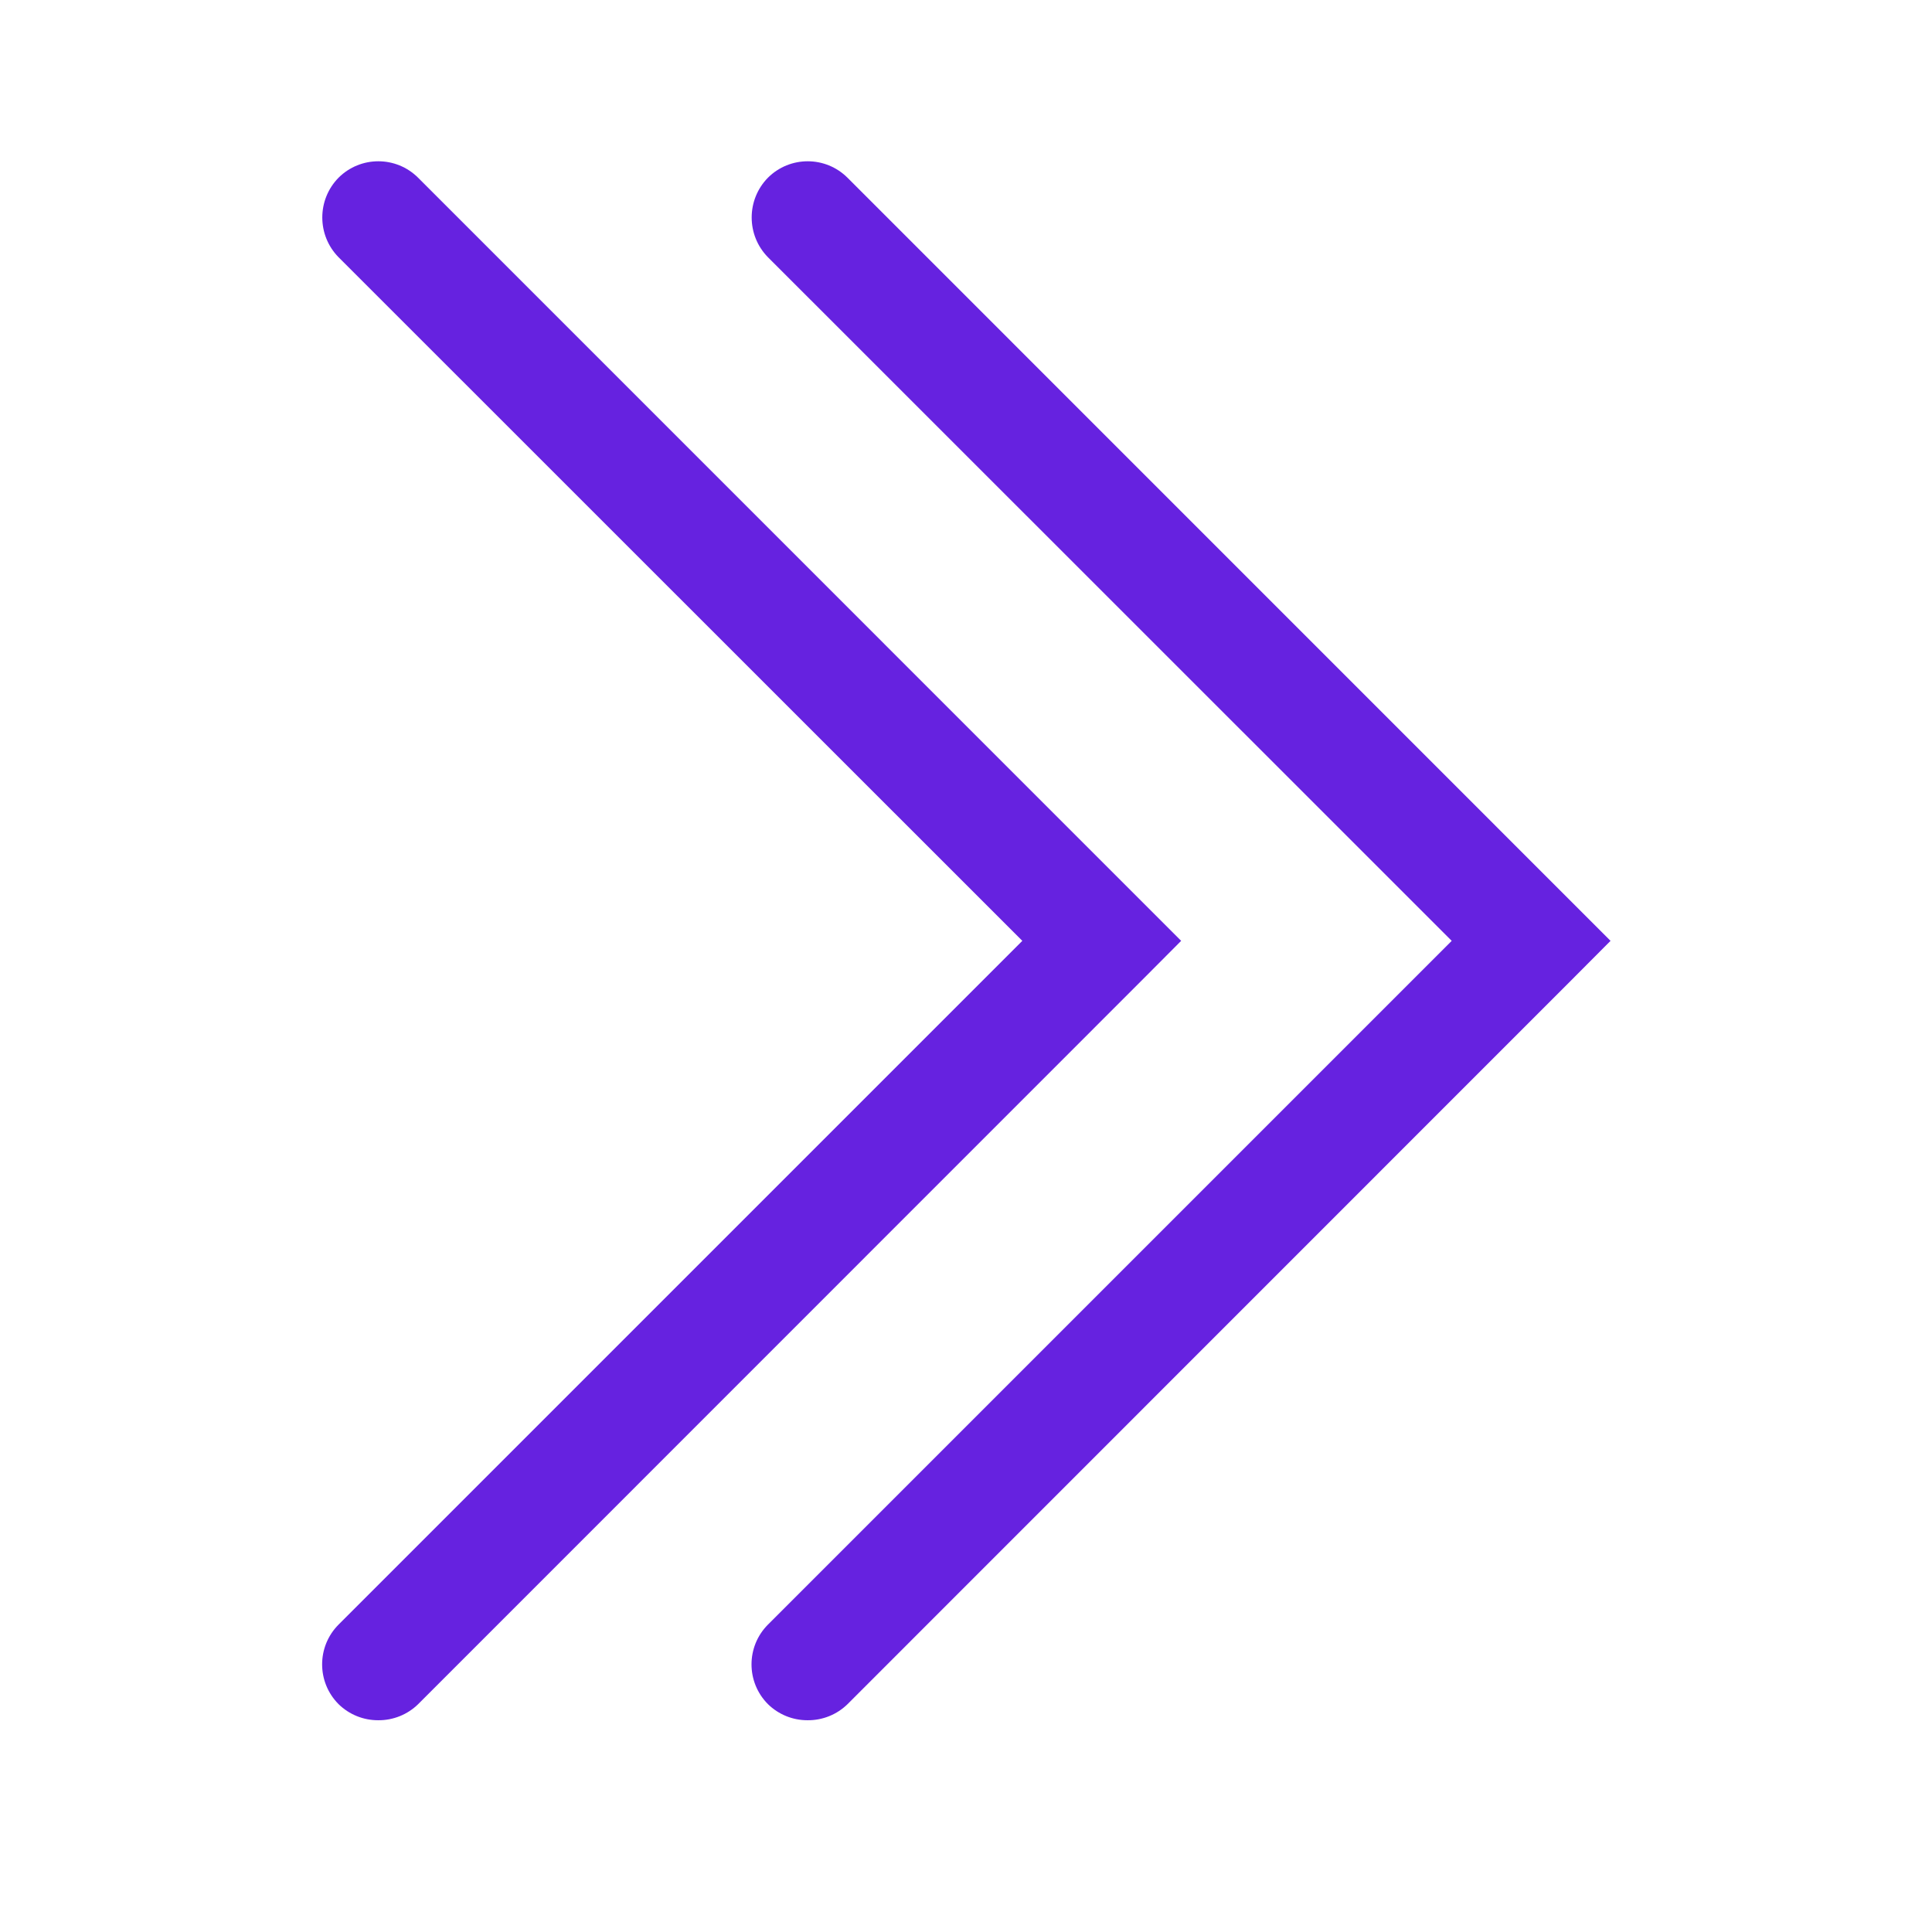
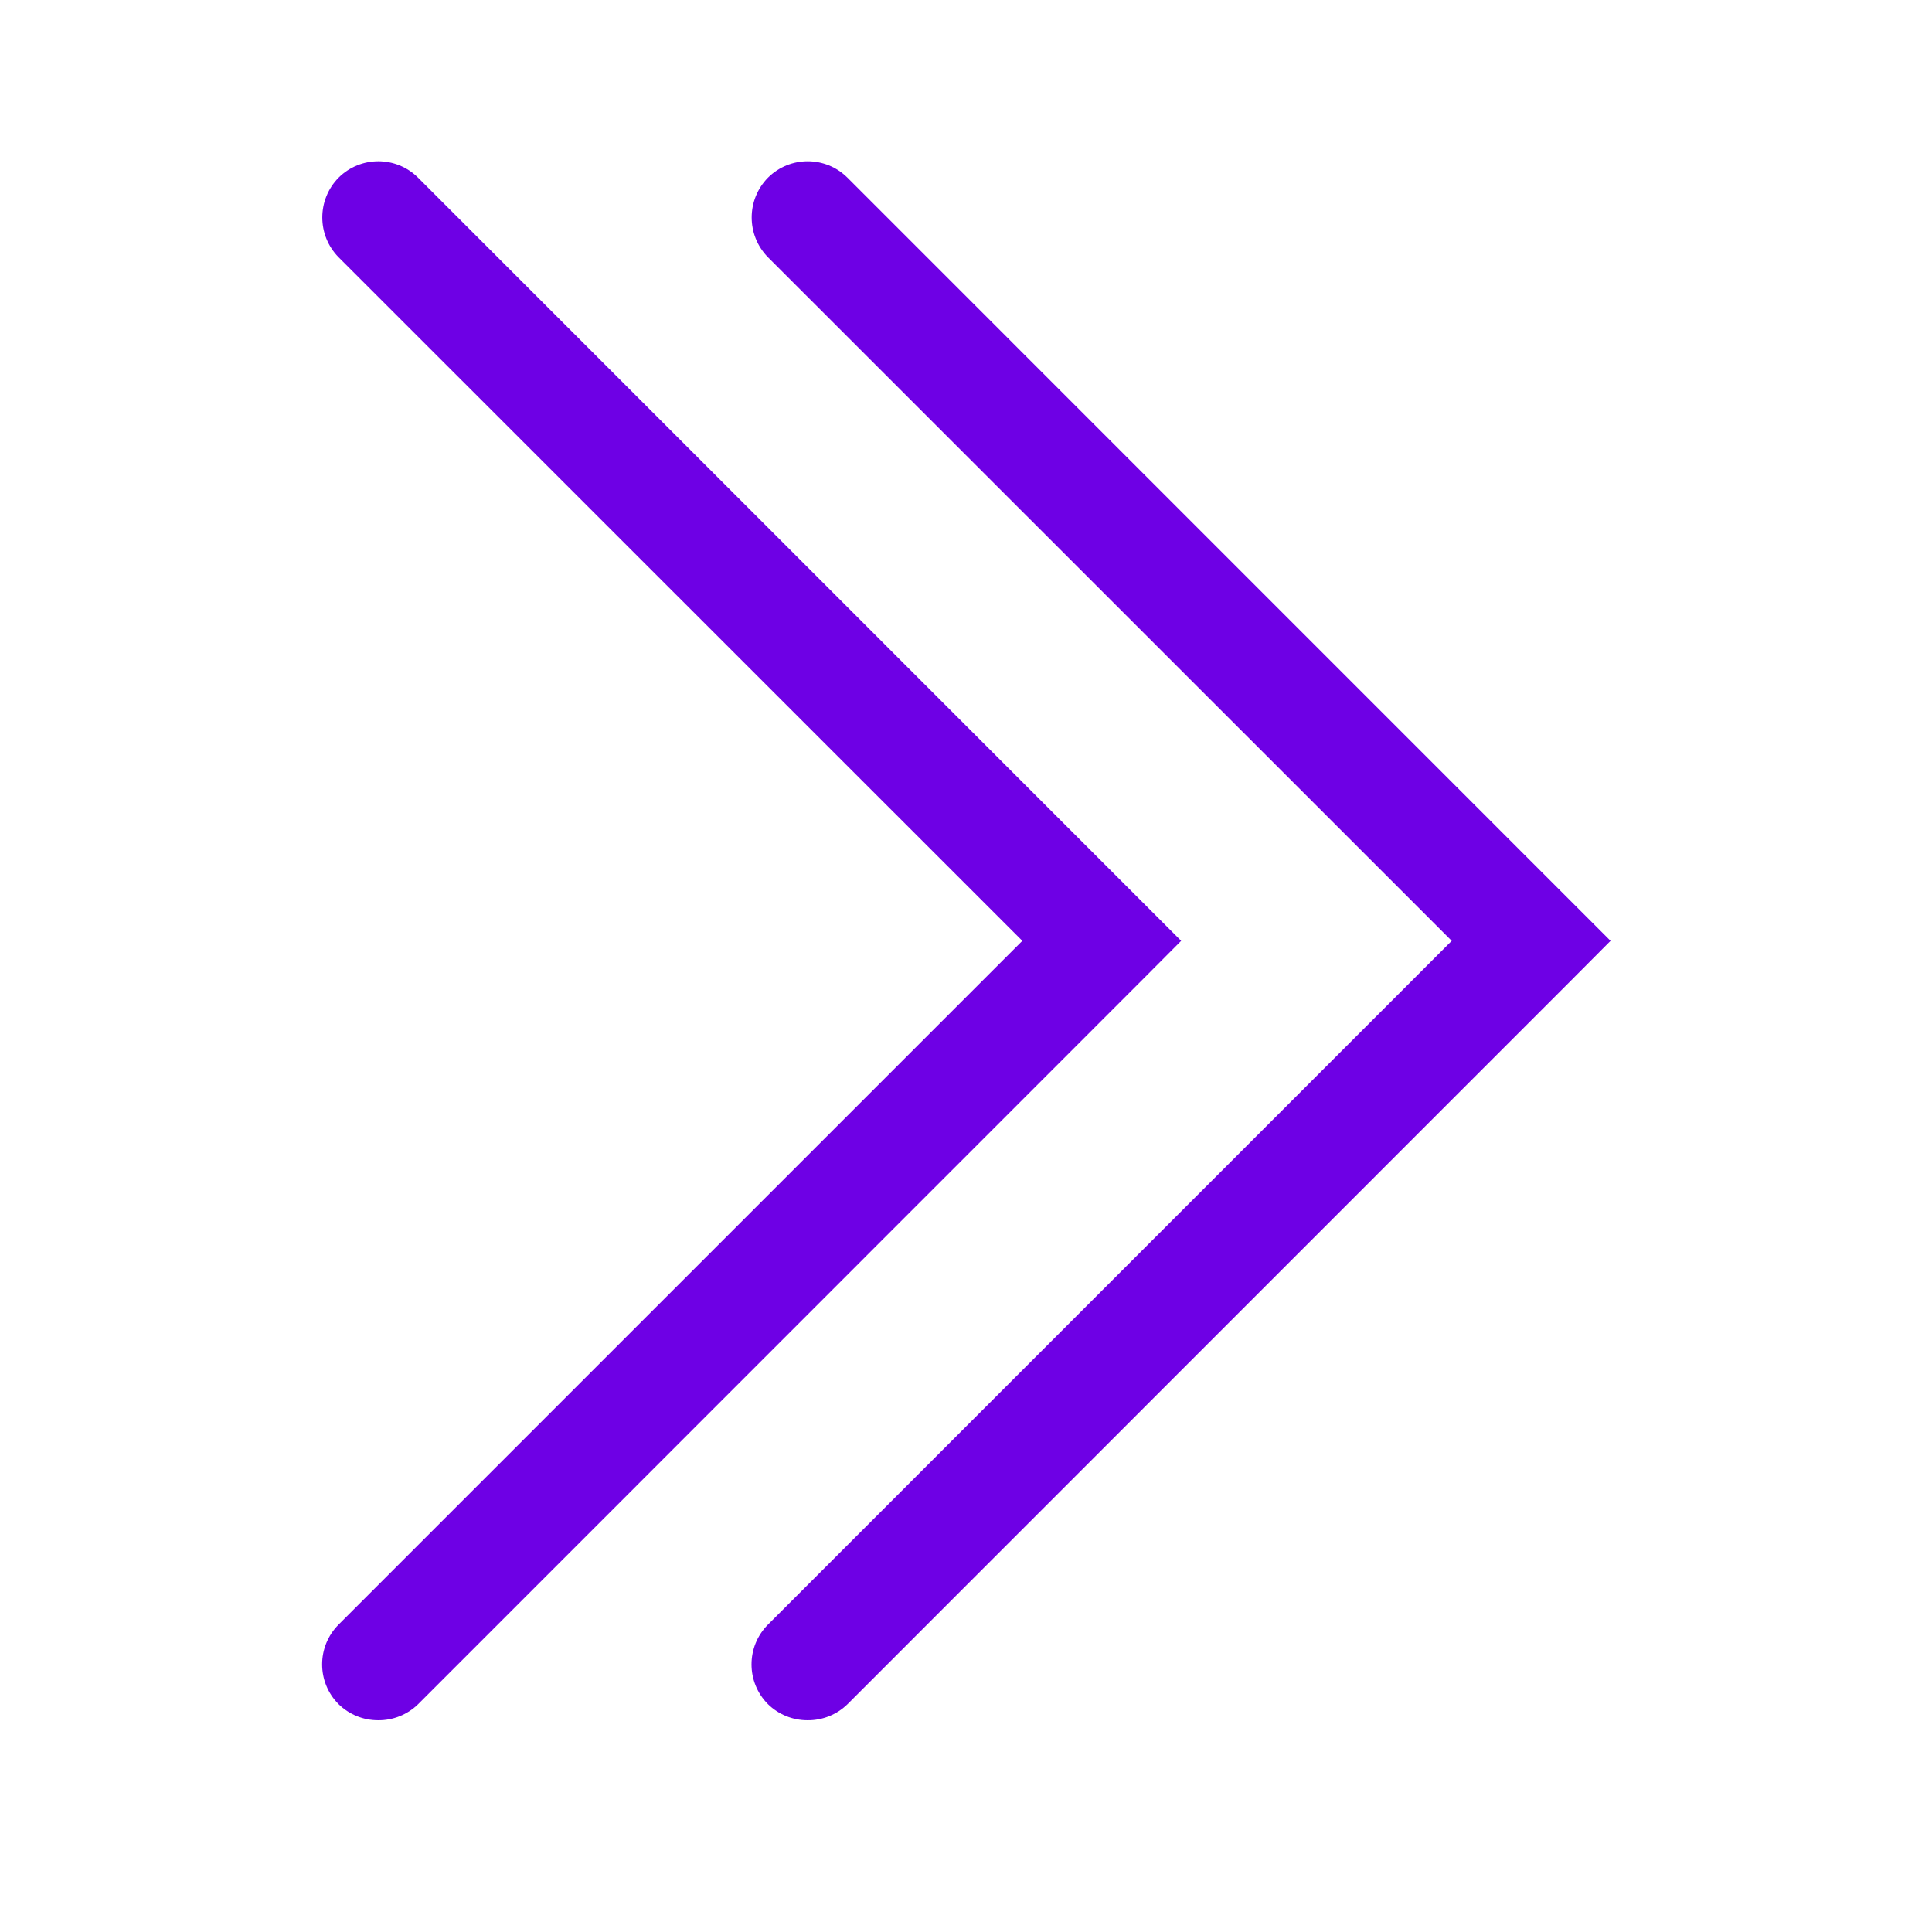
<svg xmlns="http://www.w3.org/2000/svg" width="24" height="24" viewBox="0 0 24 24">
  <defs>
    <clipPath id="clip-path">
-       <rect id="Rectangle_148559" data-name="Rectangle 148559" width="24" height="24" transform="translate(1699 224)" fill="rgb(102, 34, 224)" />
+       <rect id="Rectangle_148559" data-name="Rectangle 148559" width="24" height="24" transform="translate(1699 224)" fill="#6E00E5" />
    </clipPath>
  </defs>
  <g id="right-arrow" transform="translate(-1699 -224)" clip-path="url(#clip-path)">
-     <path id="Path_8325" data-name="Path 8325" d="M-17127.691-19759.236a.7.7,0,0,1-.492-.2.7.7,0,0,1,0-.988l8.494-8.494-8.494-8.492a.705.705,0,0,1,0-.988.7.7,0,0,1,.988,0l9.479,9.48-.492.494-8.986,8.988A.7.7,0,0,1-17127.691-19759.236Z" transform="translate(18831.389 20004.605)" fill="rgb(102, 34, 224)" />
-     <path id="Path_8325-2" data-name="Path 8325" d="M-17127.691-19759.236a.7.7,0,0,1-.492-.2.7.7,0,0,1,0-.988l8.494-8.494-8.494-8.492a.705.705,0,0,1,0-.988.7.7,0,0,1,.988,0l9.479,9.48-.492.494-8.986,8.988A.7.7,0,0,1-17127.691-19759.236Z" transform="translate(18836.723 20004.605)" fill="rgb(102, 34, 224)" />
+     <path id="Path_8325" data-name="Path 8325" d="M-17127.691-19759.236a.7.7,0,0,1-.492-.2.7.7,0,0,1,0-.988l8.494-8.494-8.494-8.492a.705.705,0,0,1,0-.988.7.7,0,0,1,.988,0l9.479,9.48-.492.494-8.986,8.988A.7.7,0,0,1-17127.691-19759.236Z" transform="translate(18831.389 20004.605)" fill="#6E00E5" />
+     <path id="Path_8325-2" data-name="Path 8325" d="M-17127.691-19759.236a.7.7,0,0,1-.492-.2.7.7,0,0,1,0-.988l8.494-8.494-8.494-8.492a.705.705,0,0,1,0-.988.7.7,0,0,1,.988,0l9.479,9.48-.492.494-8.986,8.988A.7.7,0,0,1-17127.691-19759.236Z" transform="translate(18836.723 20004.605)" fill="#6E00E5" />
  </g>
</svg>
